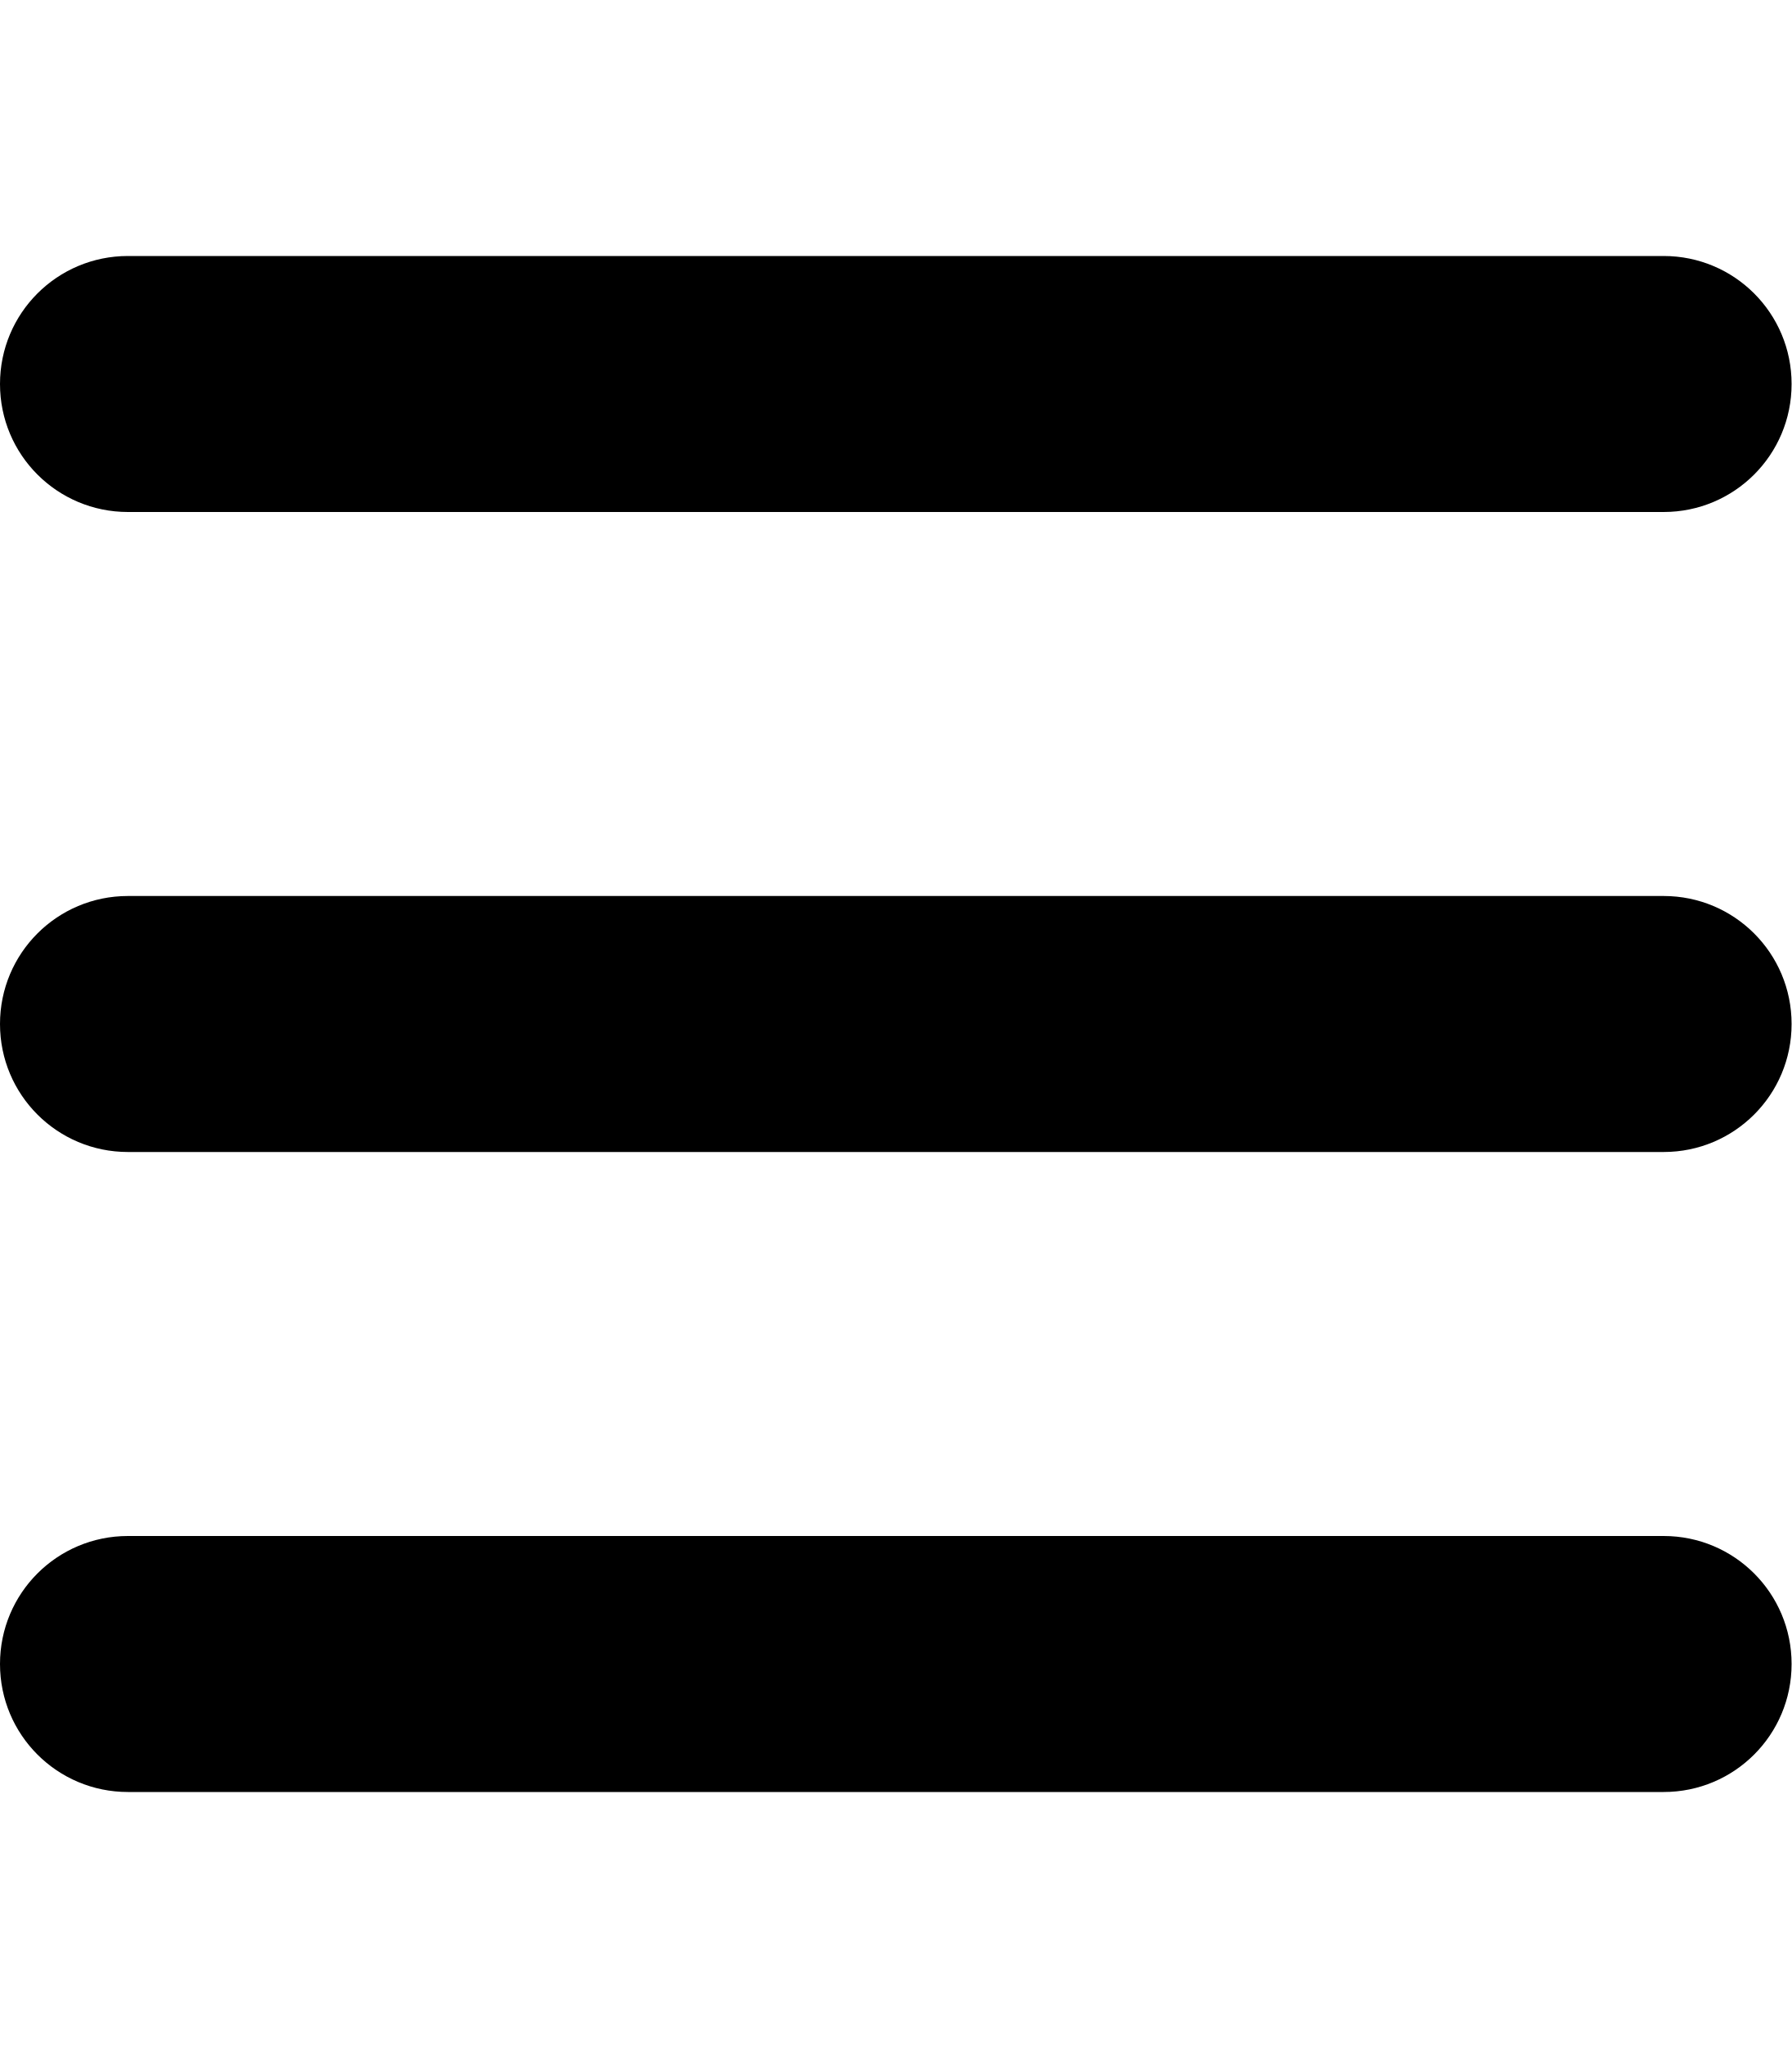
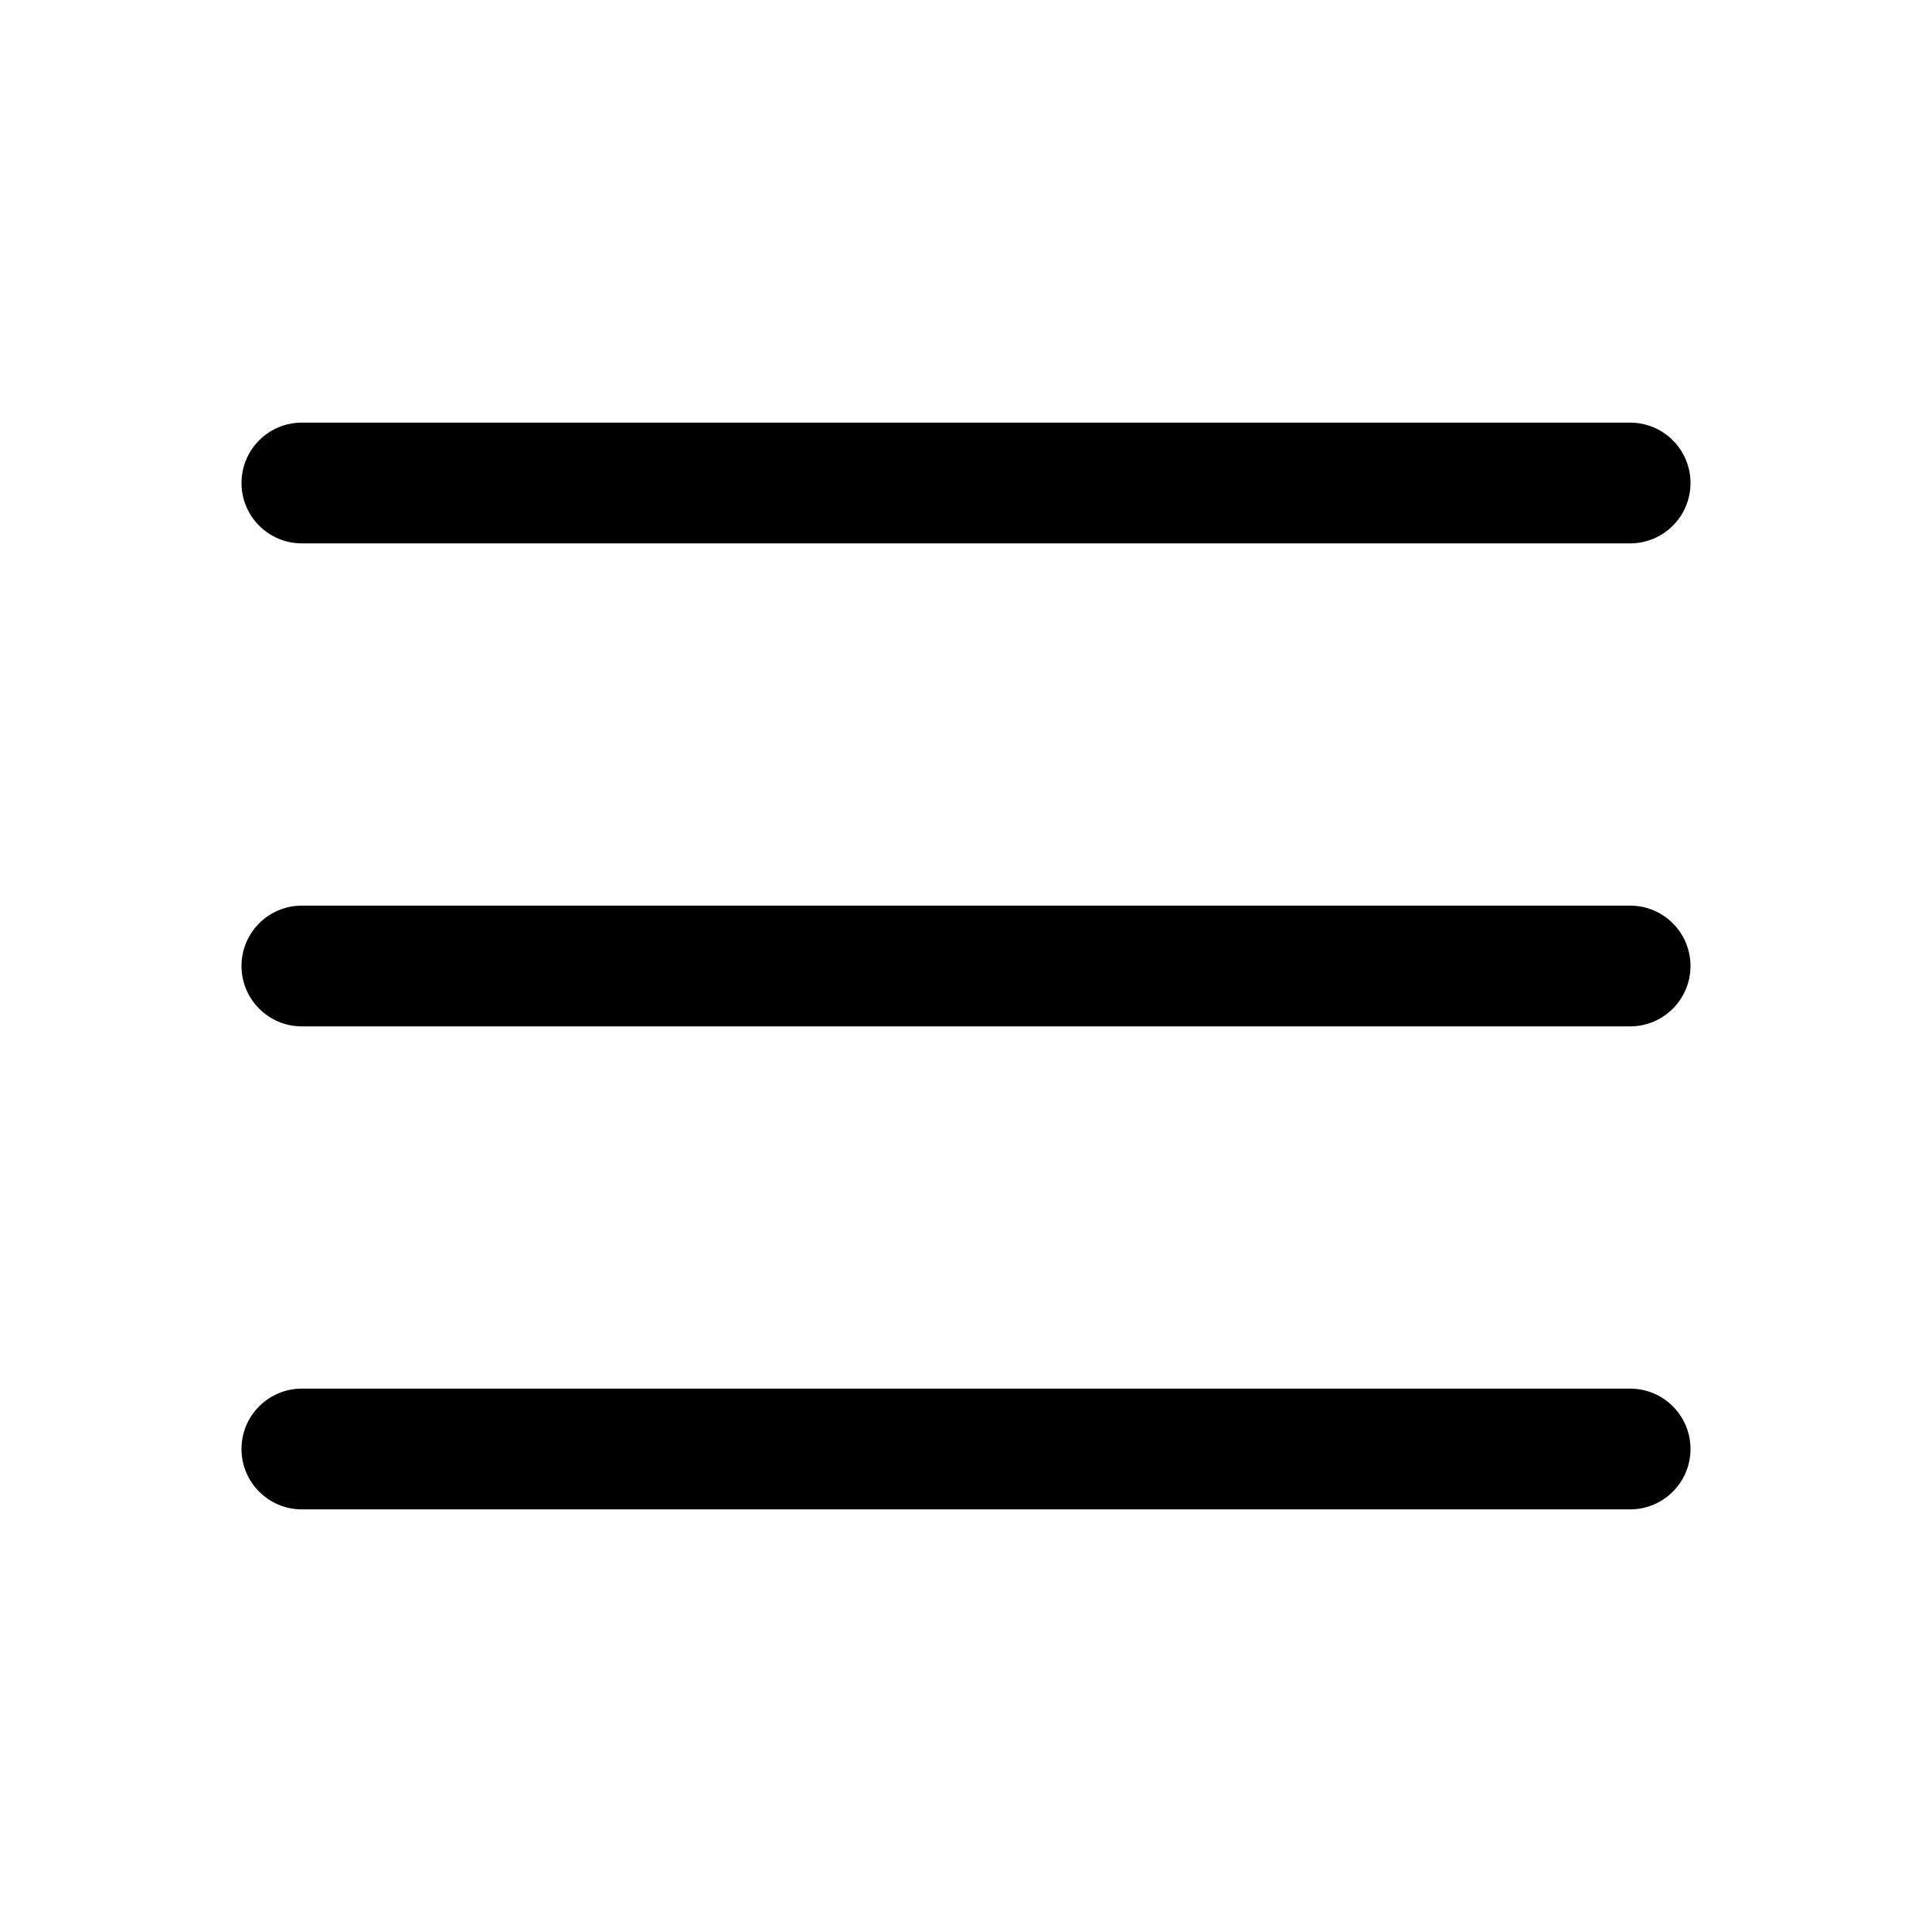
- <svg xmlns="http://www.w3.org/2000/svg" viewBox="0 0 448 512">
-   <path fill="currentColor" d="M0 96C0 78.3 14.3 64 32 64l384 0c17.7 0 32 14.3 32 32s-14.3 32-32 32L32 128C14.3 128 0 113.7 0 96zM0 256c0-17.7 14.3-32 32-32l384 0c17.7 0 32 14.3 32 32s-14.3 32-32 32L32 288c-17.7 0-32-14.3-32-32zM448 416c0 17.7-14.3 32-32 32L32 448c-17.7 0-32-14.3-32-32s14.3-32 32-32l384 0c17.7 0 32 14.3 32 32z" />
+ <svg xmlns="http://www.w3.org/2000/svg" viewBox="0 0 256 256" fill="currentColor">
+   <path d="M224,128a8,8,0,0,1-8,8H40a8,8,0,0,1,0-16H216A8,8,0,0,1,224,128ZM40,72H216a8,8,0,0,0,0-16H40a8,8,0,0,0,0,16ZM216,184H40a8,8,0,0,0,0,16H216a8,8,0,0,0,0-16Z" />
</svg>
